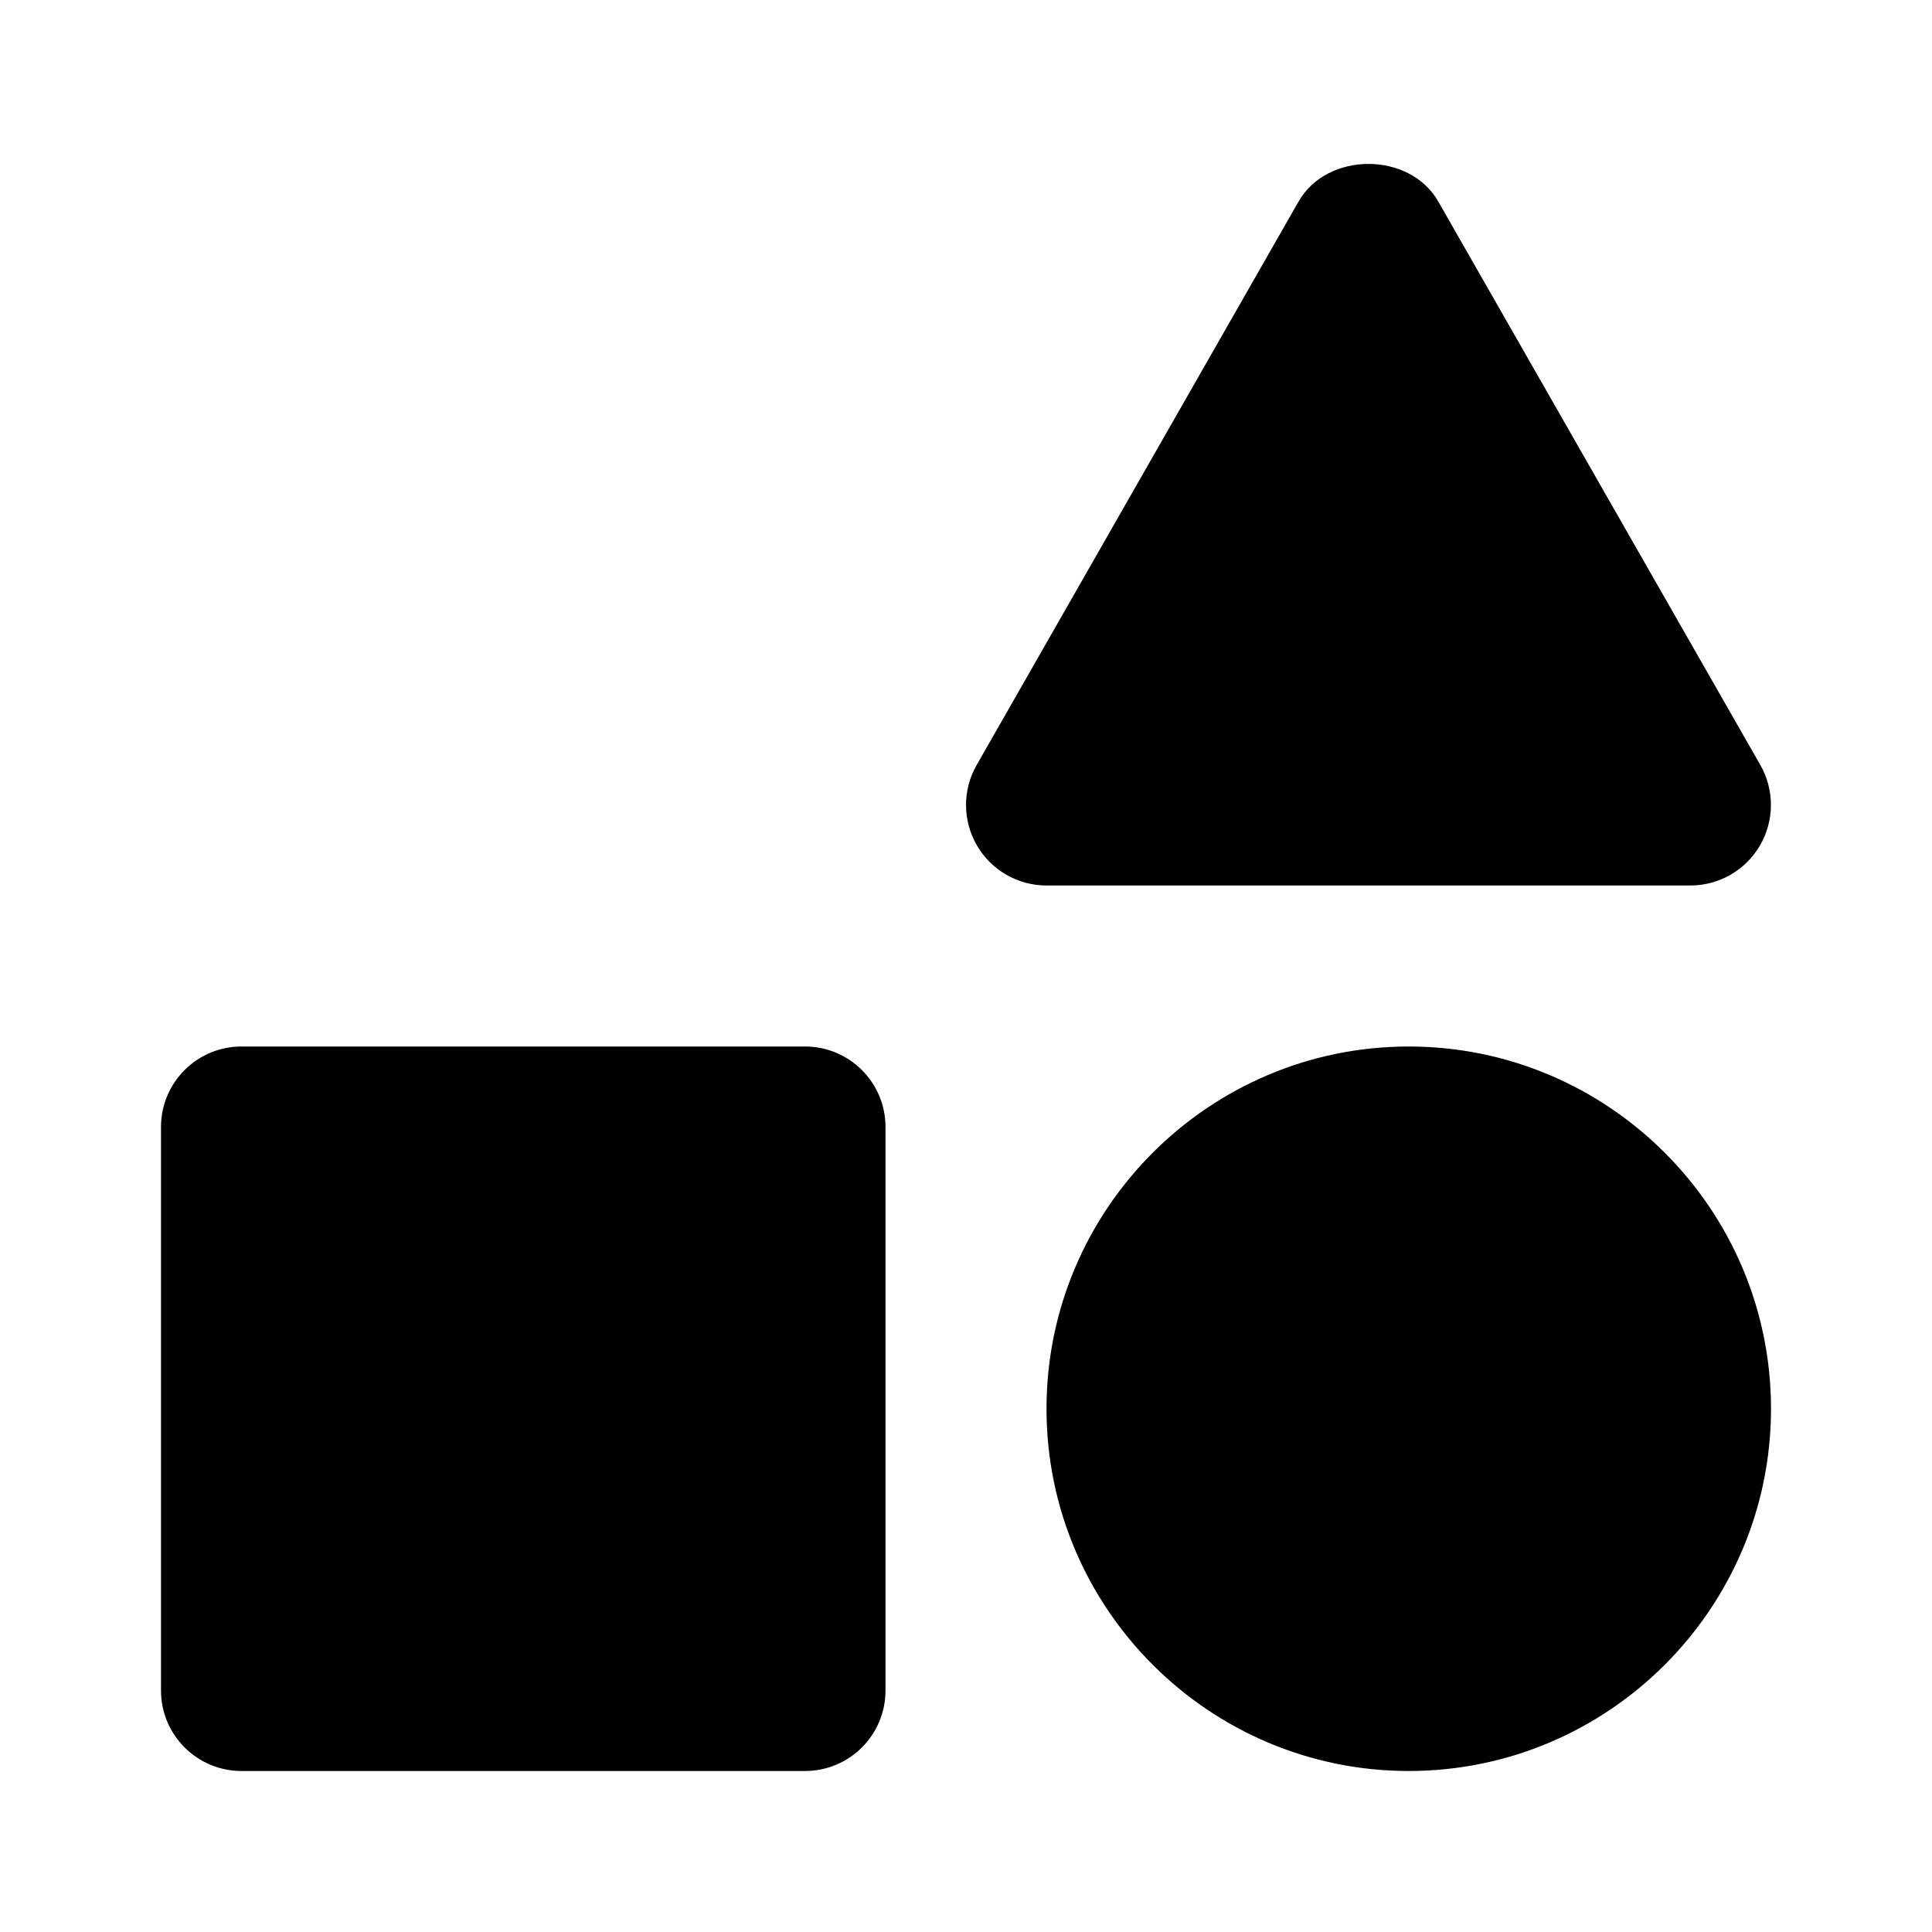
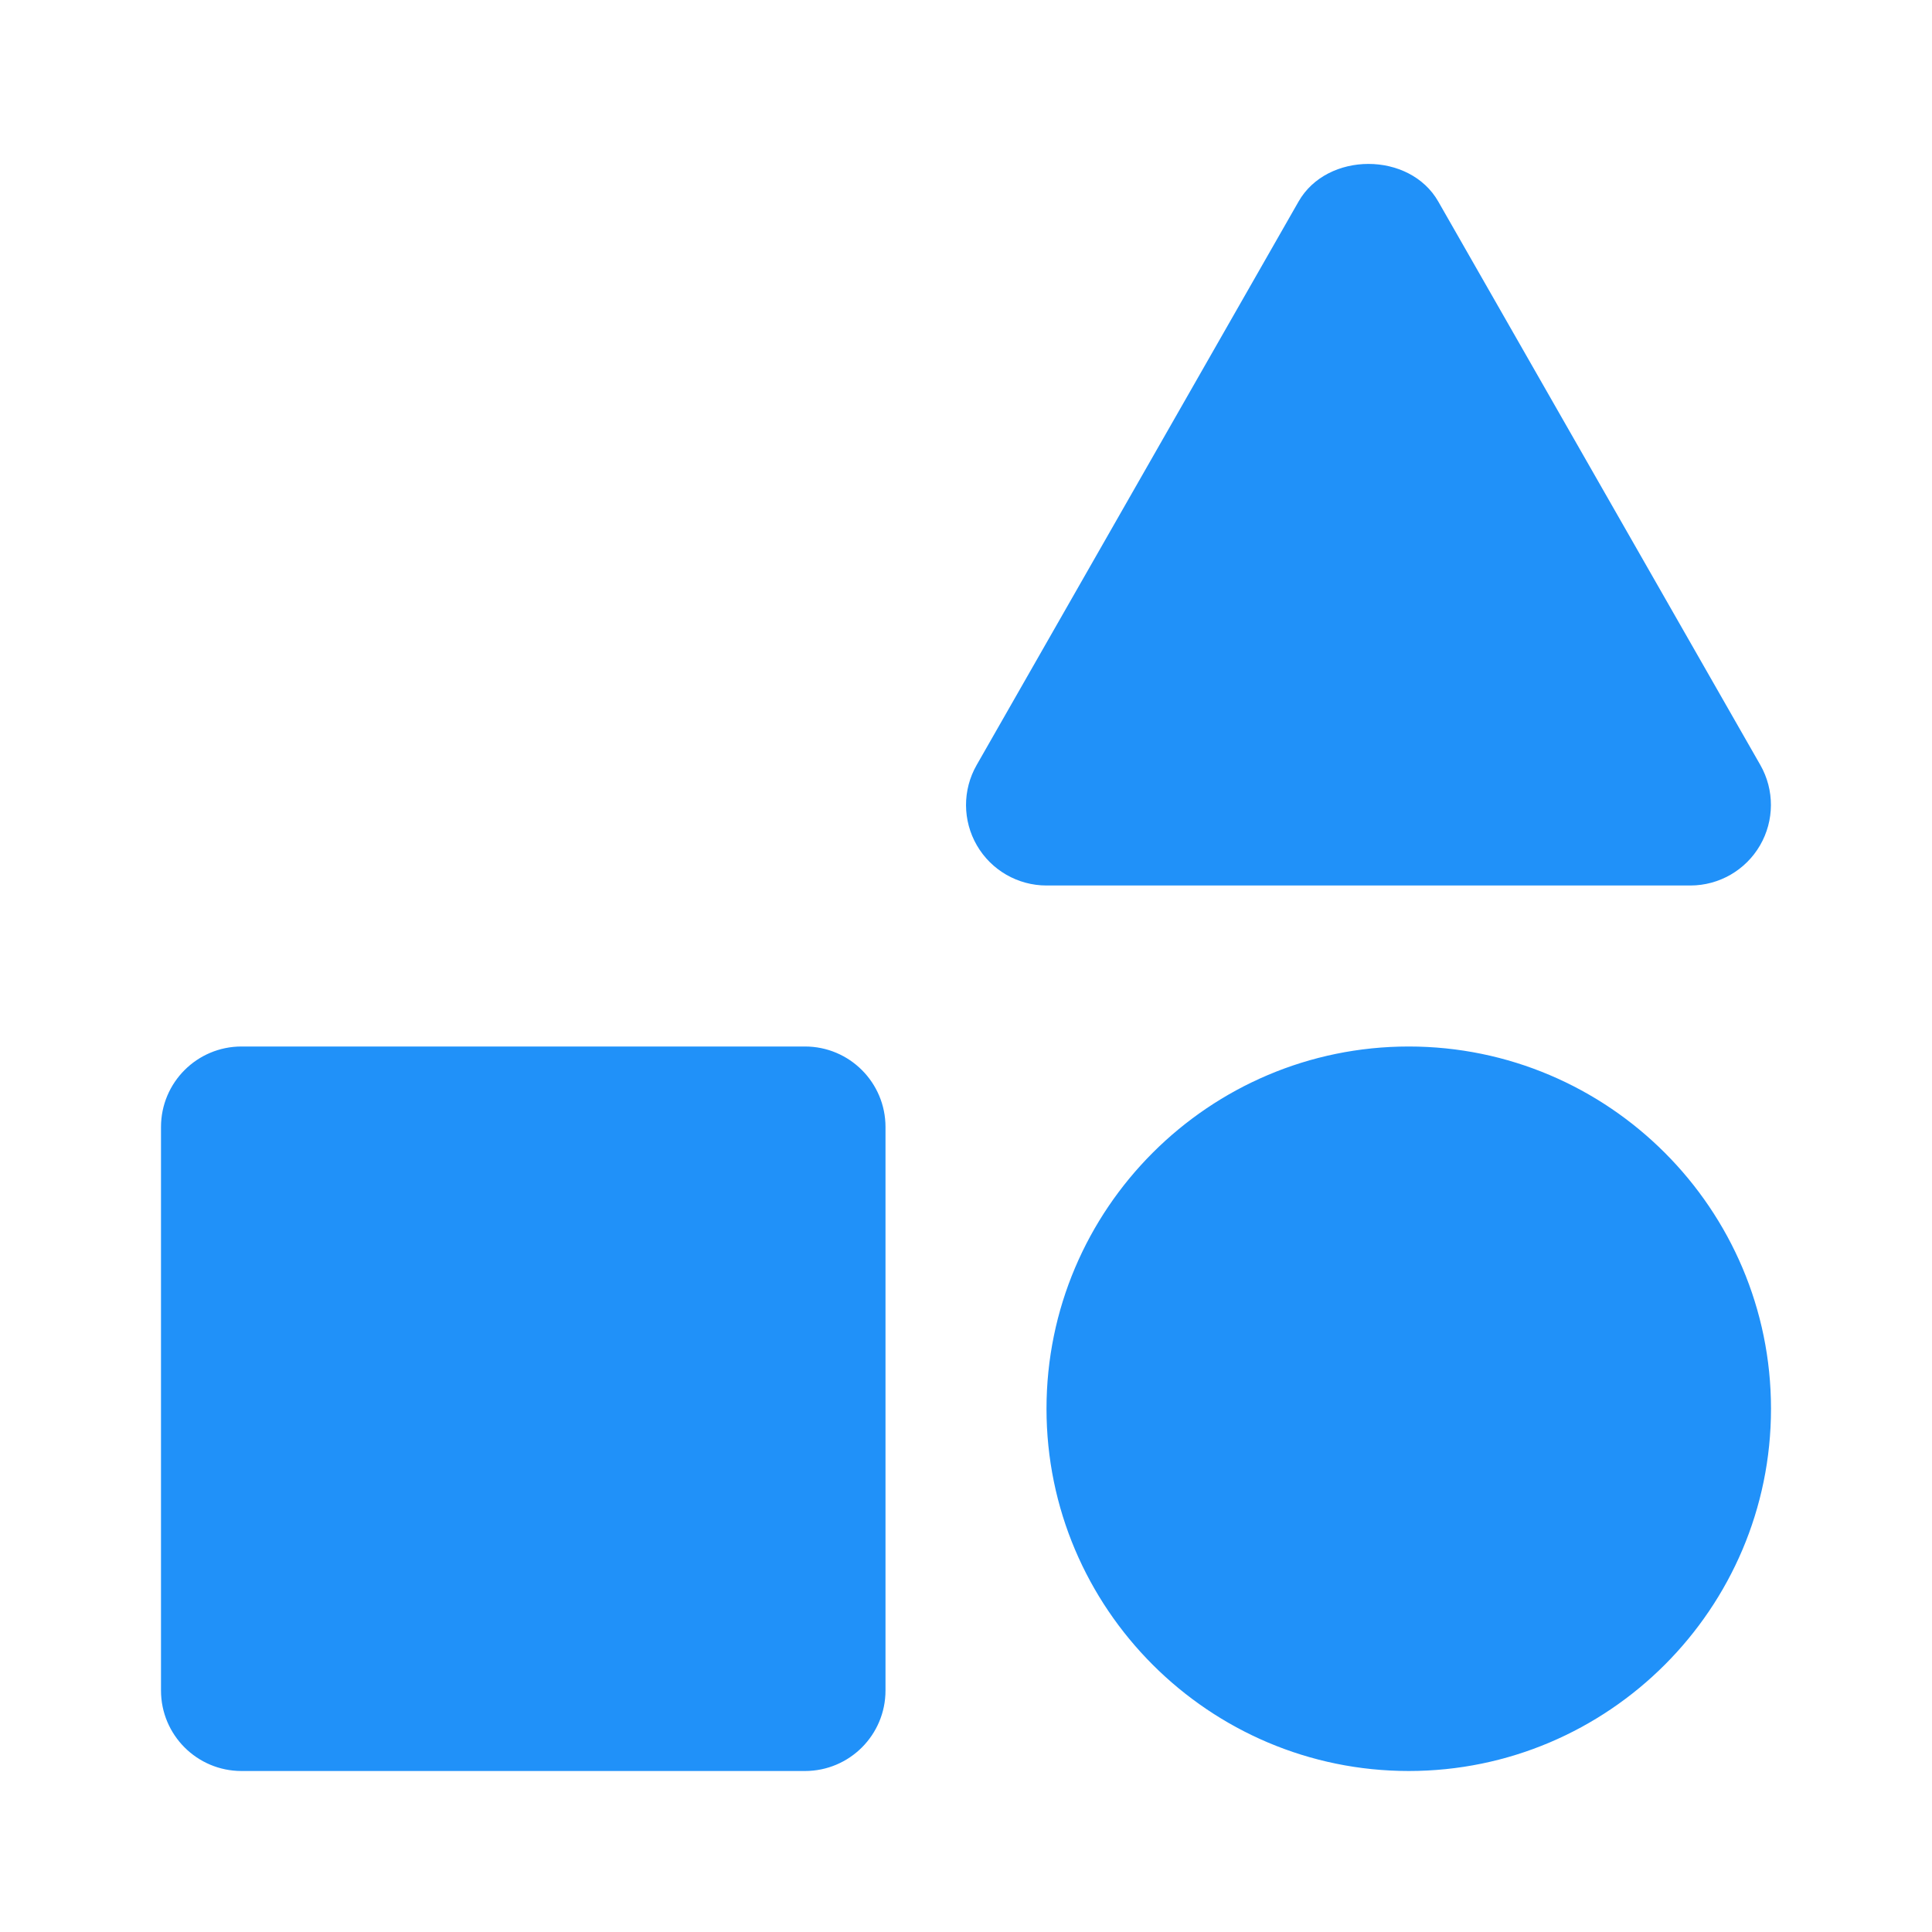
- <svg xmlns="http://www.w3.org/2000/svg" width="24" height="24" style="fill: rgba(0, 0, 0, 1);transform: ;msFilter:;">
+ <svg xmlns="http://www.w3.org/2000/svg" width="24" height="24" style="fill: #2091F9;transform: ;msFilter:;">
  <path d="M17.867 2.504c-.355-.624-1.381-.623-1.736 0l-3.999 7A1 1 0 0 0 13 11h8a1.001 1.001 0 0 0 .868-1.496l-4.001-7zM3 22h7a1 1 0 0 0 1-1v-7a1 1 0 0 0-1-1H3a1 1 0 0 0-1 1v7a1 1 0 0 0 1 1zm14.5-9c-2.481 0-4.5 2.019-4.5 4.5s2.019 4.5 4.5 4.5 4.5-2.019 4.5-4.5-2.019-4.5-4.5-4.5z" />
</svg>
